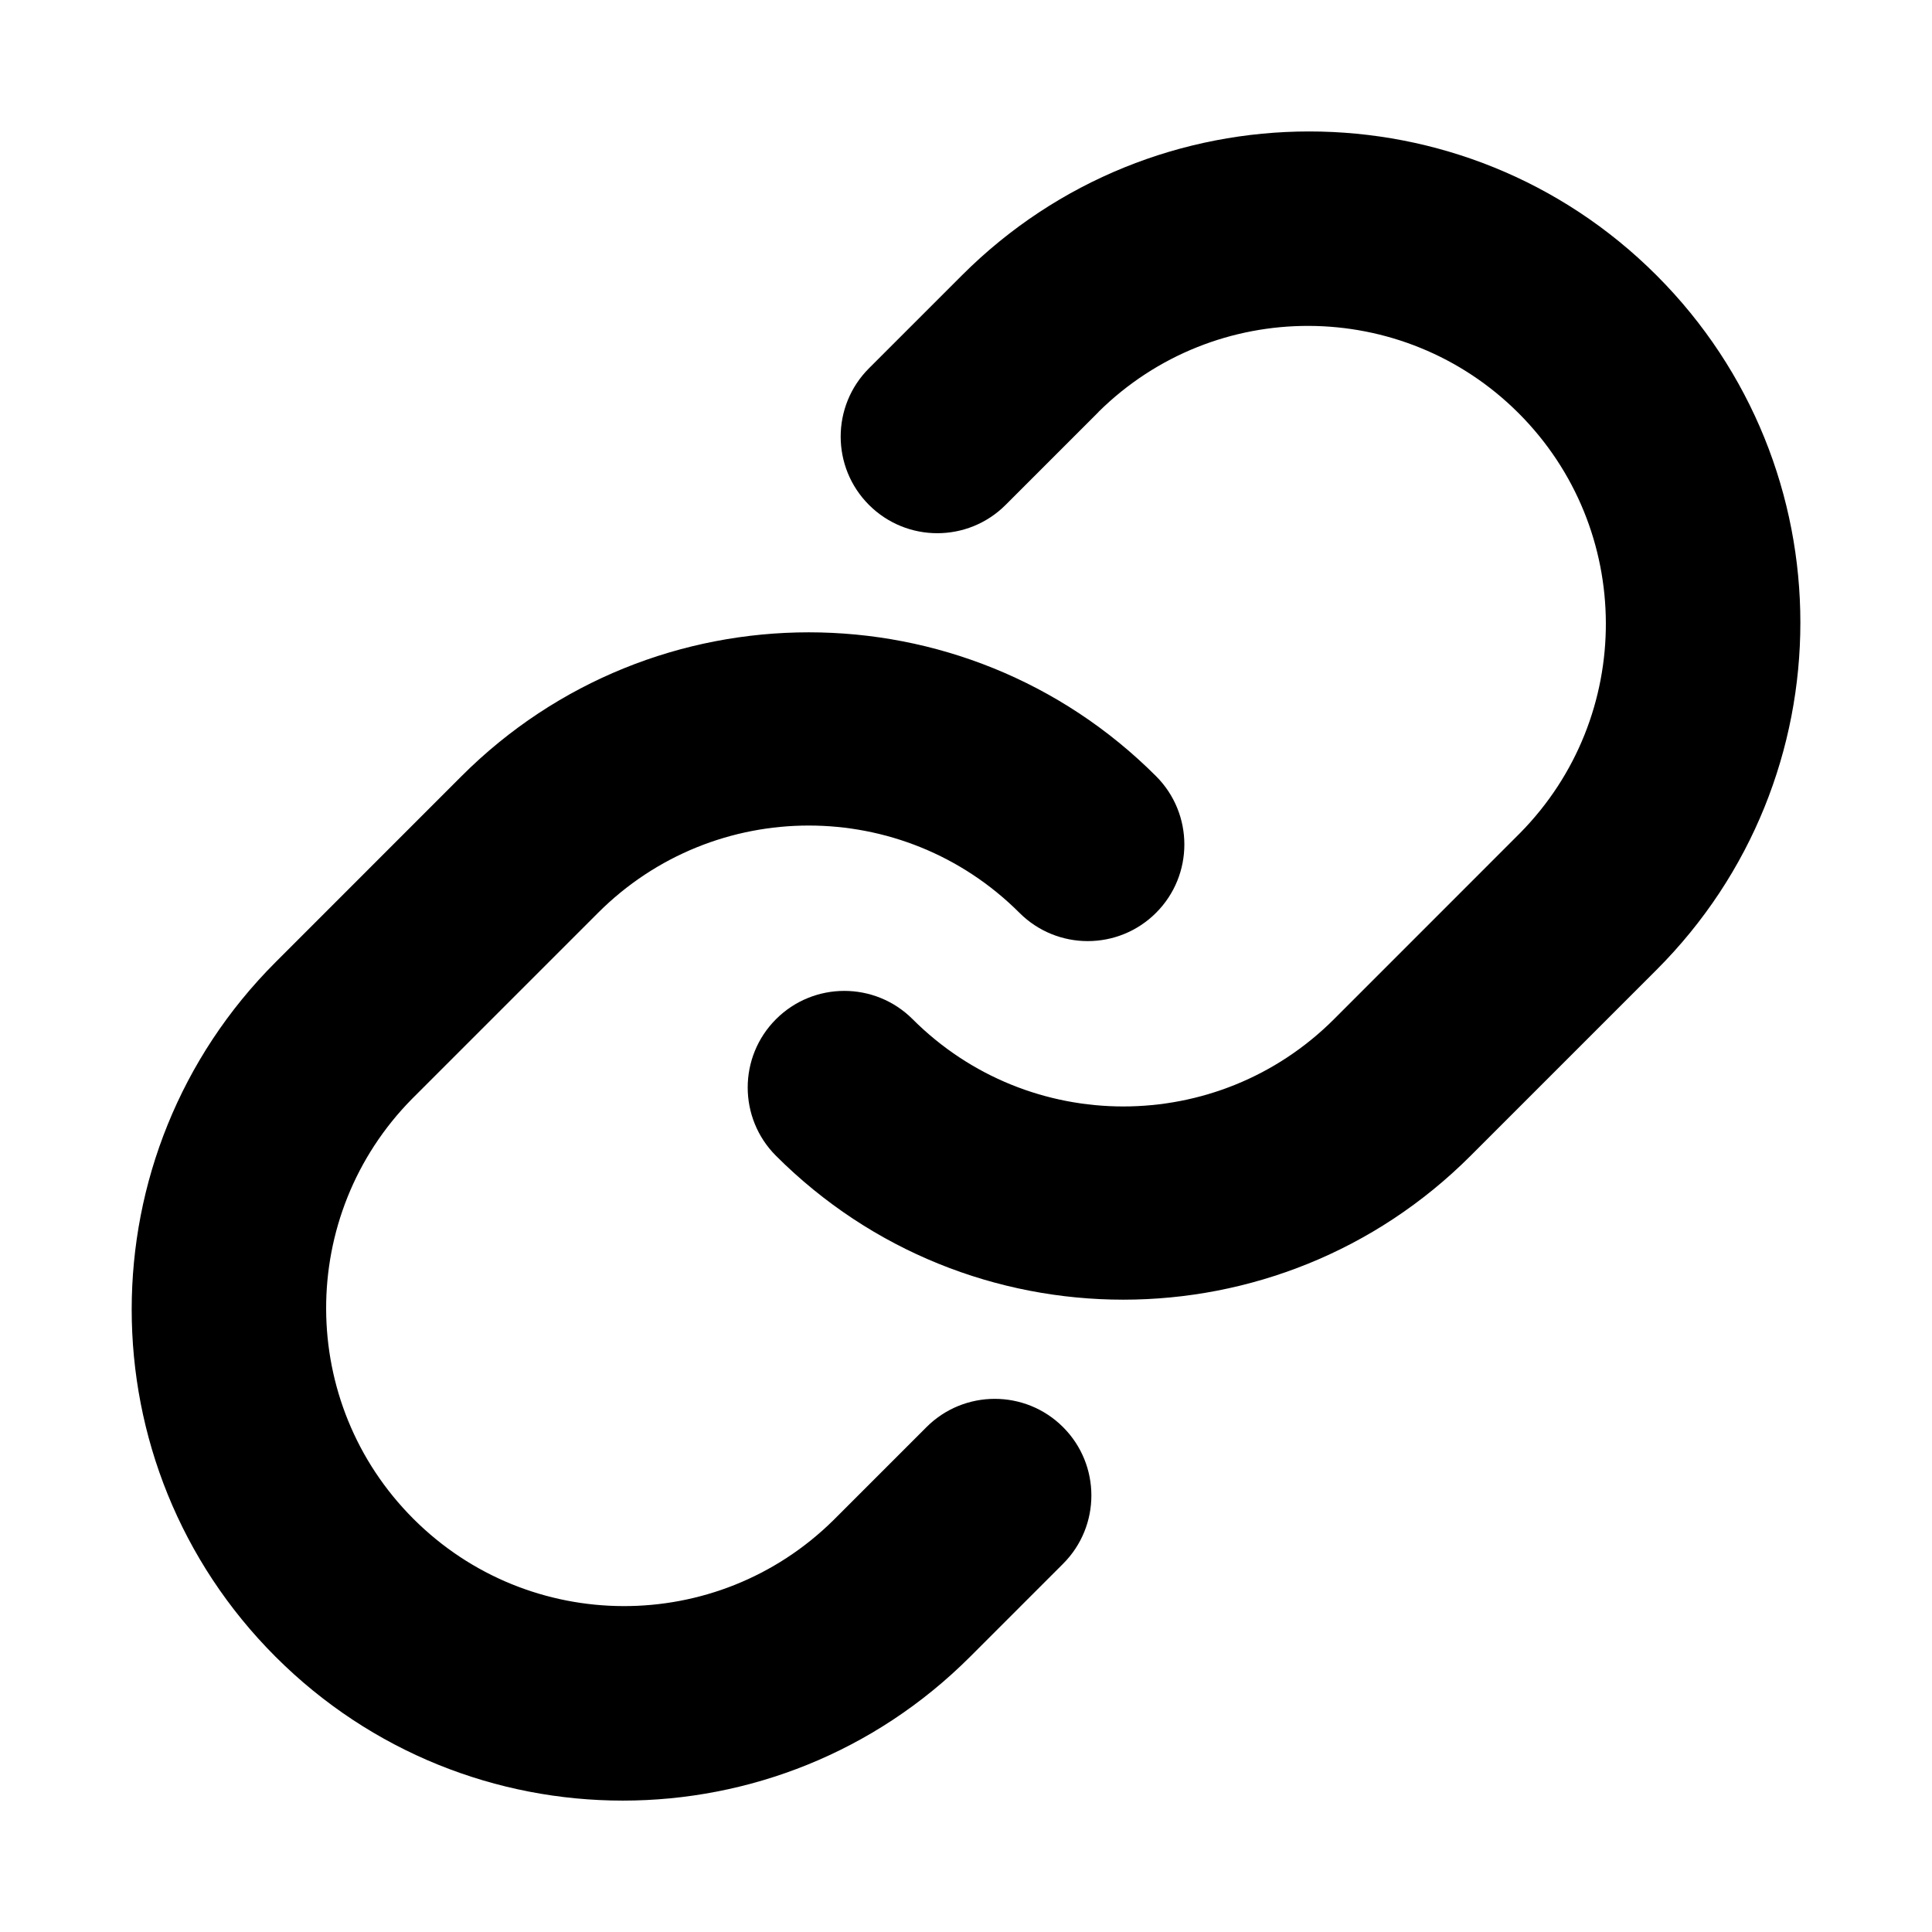
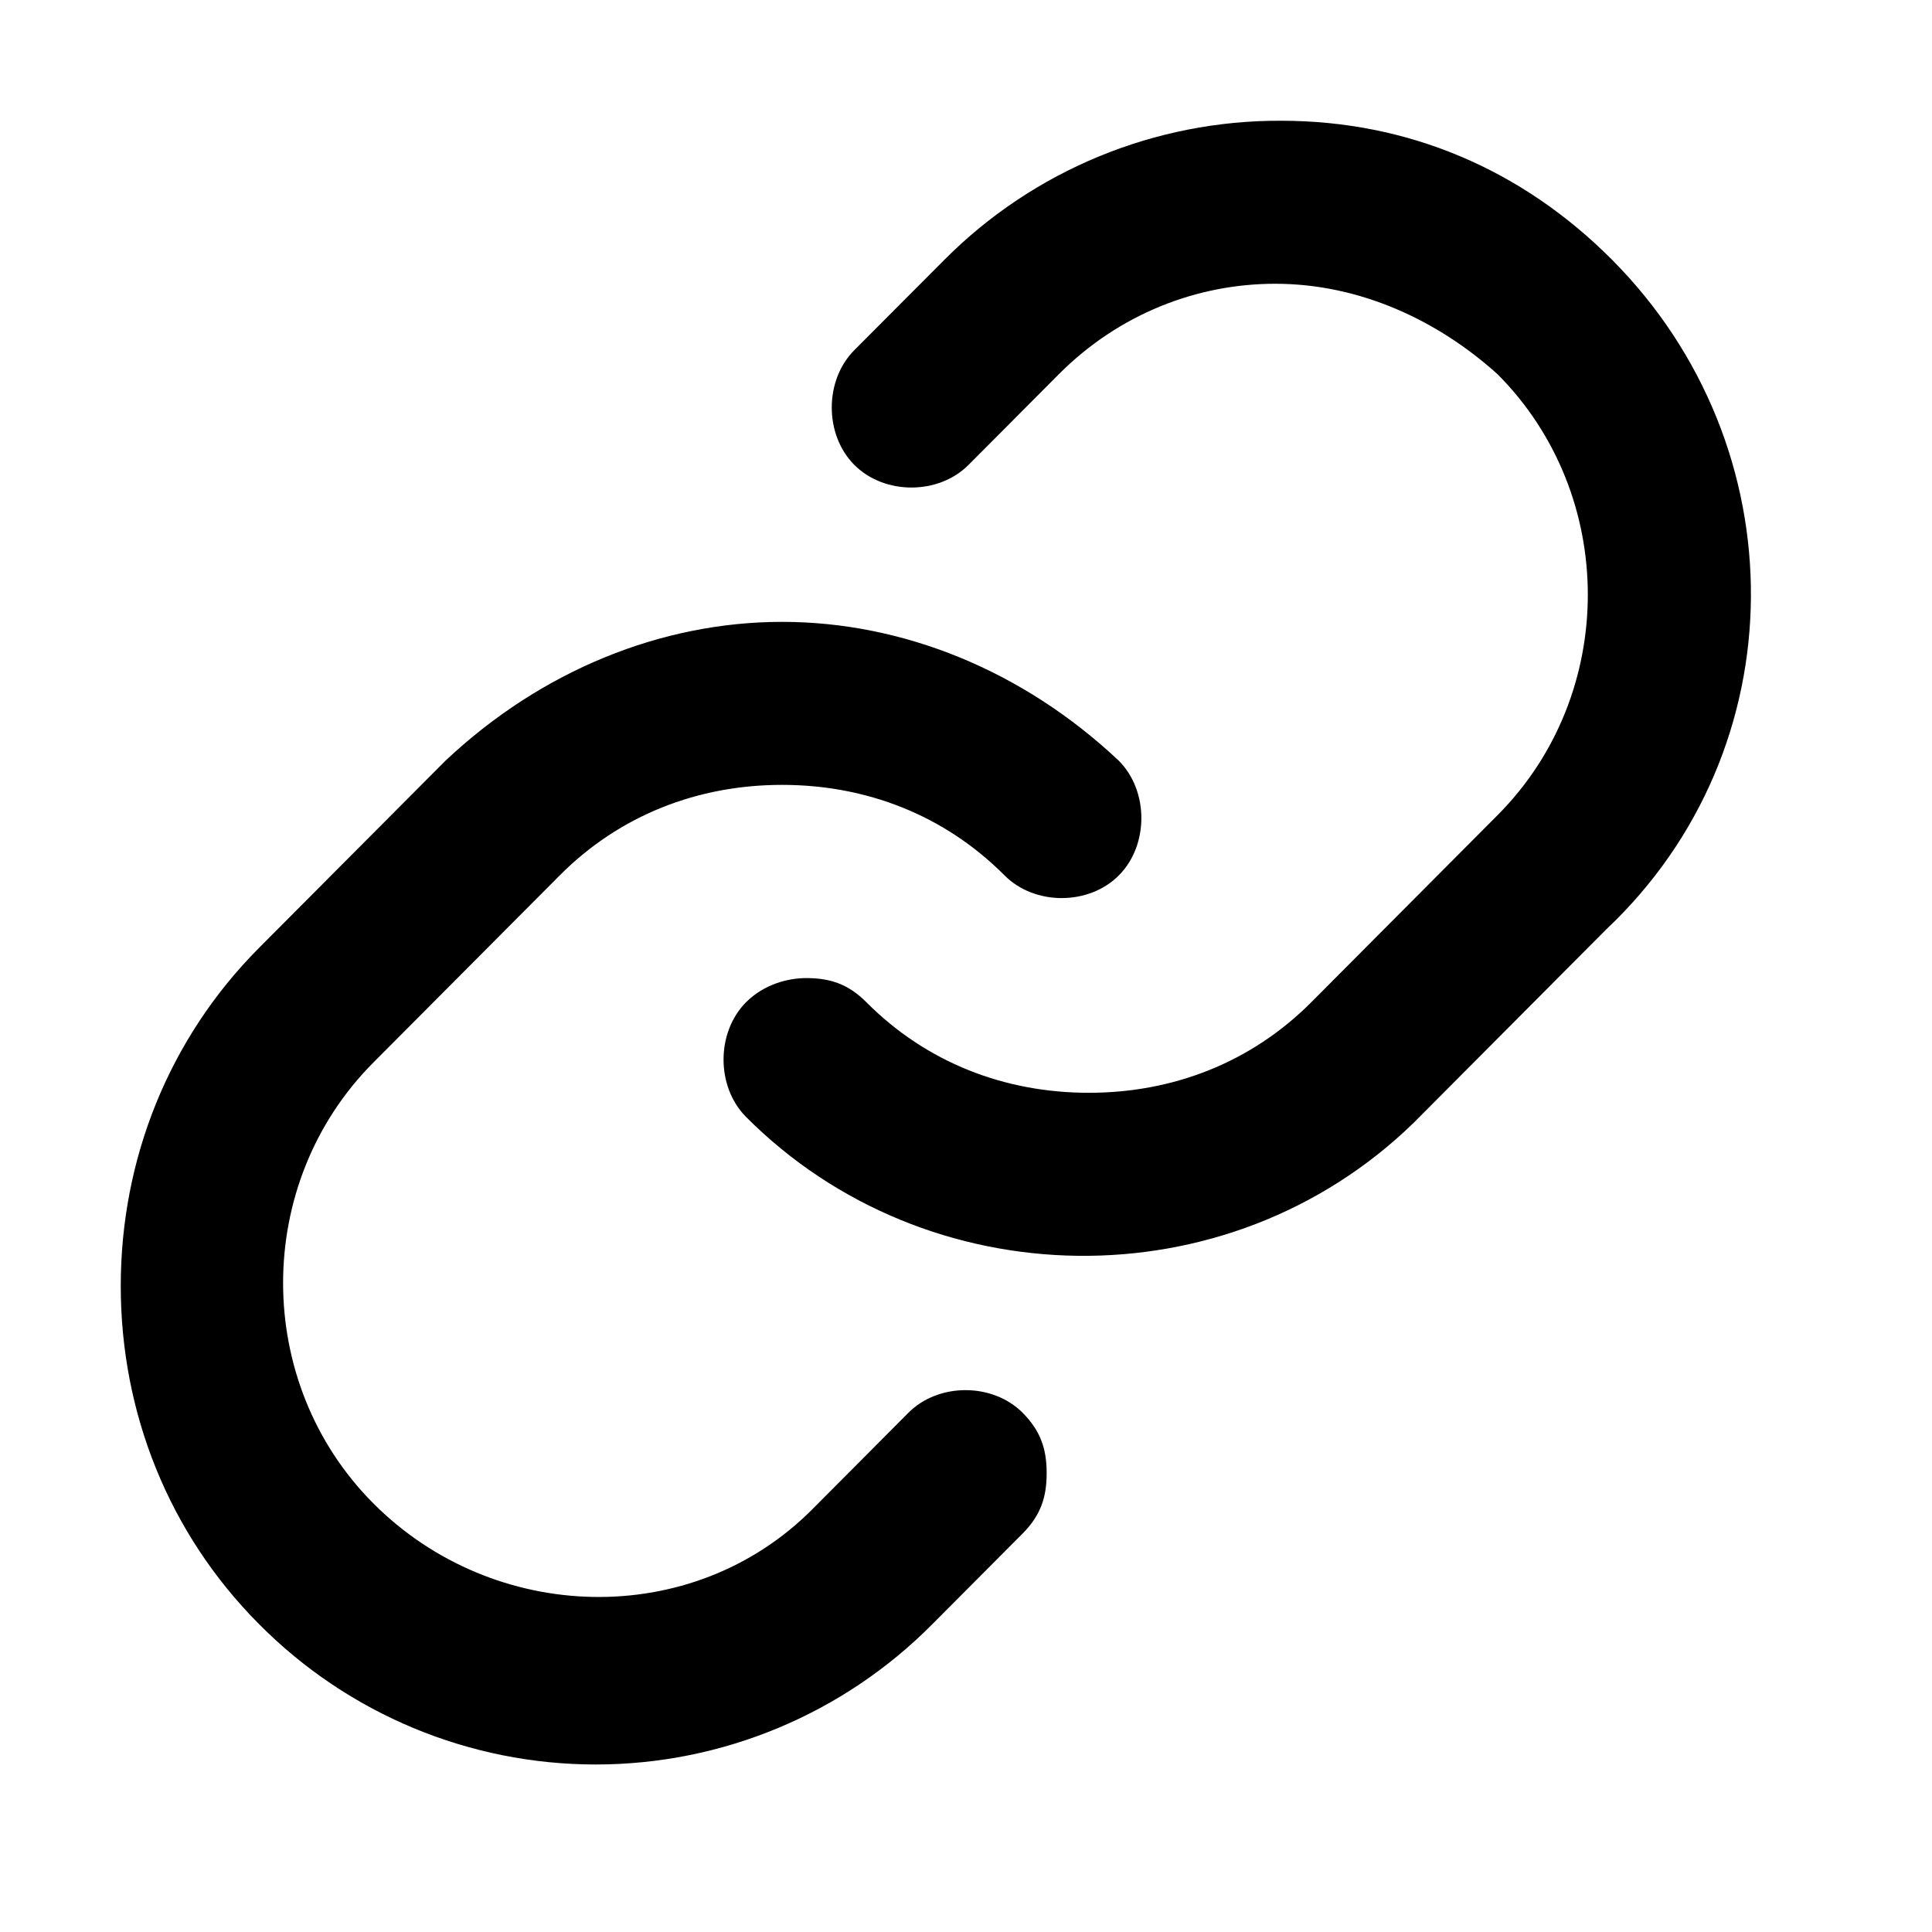
- <svg xmlns="http://www.w3.org/2000/svg" width="32" height="32">
-   <path d="M18.196 6.821a4.935 4.935 0 0 1 6.979 6.979l-3.08 3.081a4.935 4.935 0 0 1-6.979 0 1.6 1.6 0 1 0-2.263 2.263 8.134 8.134 0 0 0 11.504 0l3.08-3.08c3.177-3.177 3.177-8.327 0-11.504s-8.328-3.177-11.504 0l-1.54 1.54a1.6 1.6 0 1 0 2.263 2.263l1.54-1.54zm-4.392 18.358A4.935 4.935 0 0 1 6.825 18.2l3.081-3.081a4.935 4.935 0 0 1 6.979 0 1.6 1.6 0 1 0 2.263-2.263 8.134 8.134 0 0 0-11.504 0l-3.08 3.081c-3.177 3.177-3.177 8.327 0 11.504s8.327 3.177 11.504 0l1.54-1.54a1.6 1.6 0 1 0-2.263-2.263l-1.54 1.54z" />
+ <svg xmlns="http://www.w3.org/2000/svg" width="32" height="32" fill="none">
+   <path fill="#000" d="M12.954 10.3c1.992 0 3.984.8 5.577 2.3.498.5.498 1.4 0 1.9s-1.394.5-1.892 0c-.996-1-2.29-1.5-3.685-1.5-1.394 0-2.689.5-3.684 1.5l-3.087 3.1c-1.992 2-1.992 5.3 0 7.3s5.278 2.1 7.27.1l1.593-1.6c.498-.5 1.394-.5 1.892 0 .298.3.398.6.398 1s-.1.7-.398 1l-1.494 1.5a7.85 7.85 0 0 1-11.154 0C2.796 25.4 2 23.4 2 21.3s.797-4.1 2.29-5.6l3.088-3.1c1.593-1.5 3.585-2.3 5.576-2.3M21.221 2c2.091 0 3.983.8 5.477 2.3 3.087 3.1 3.087 8.1-.1 11.1l-3.186 3.2c-3.087 3-8.067 2.9-11.055-.1-.497-.5-.497-1.4 0-1.9.3-.3.698-.4.997-.4.398 0 .697.1.996.4.995 1 2.29 1.5 3.684 1.5s2.689-.5 3.685-1.5l3.087-3.1c1.991-2 1.991-5.3 0-7.3-.996-.9-2.29-1.5-3.685-1.5-1.294 0-2.59.5-3.585 1.5l-1.494 1.5c-.498.5-1.394.5-1.892 0s-.498-1.4 0-1.9l1.495-1.5A7.82 7.82 0 0 1 21.22 2" />
</svg>
